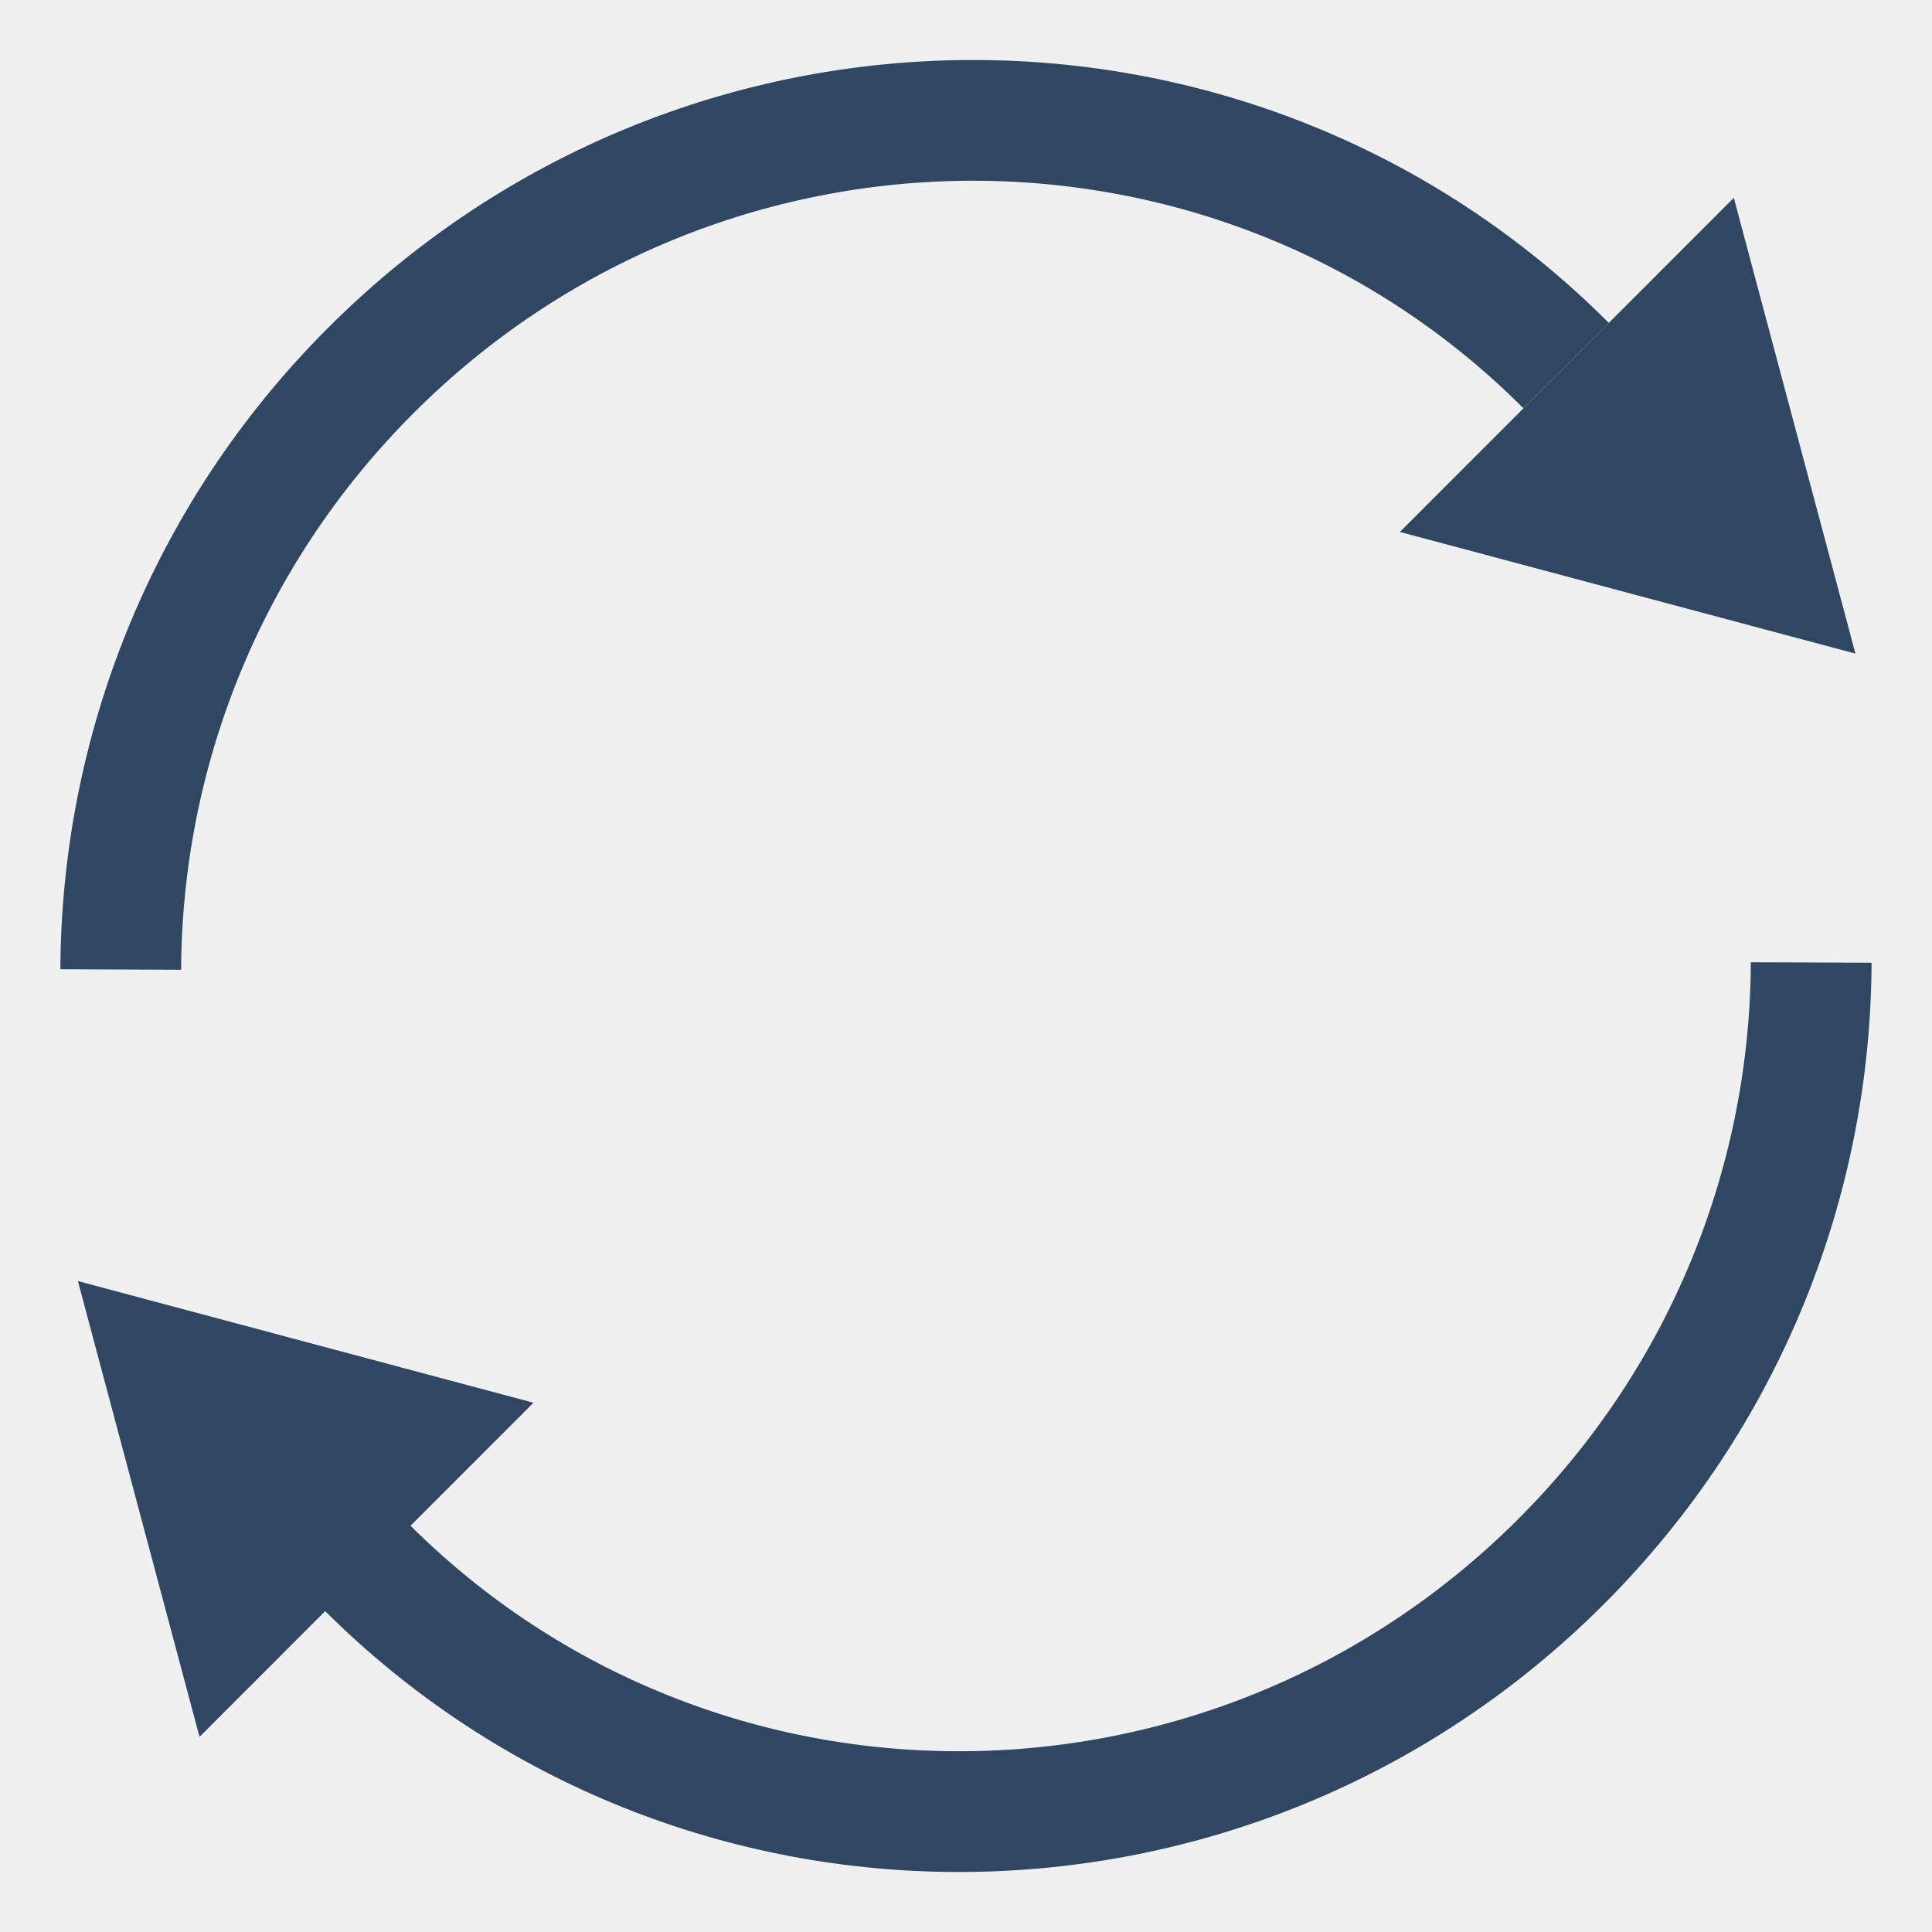
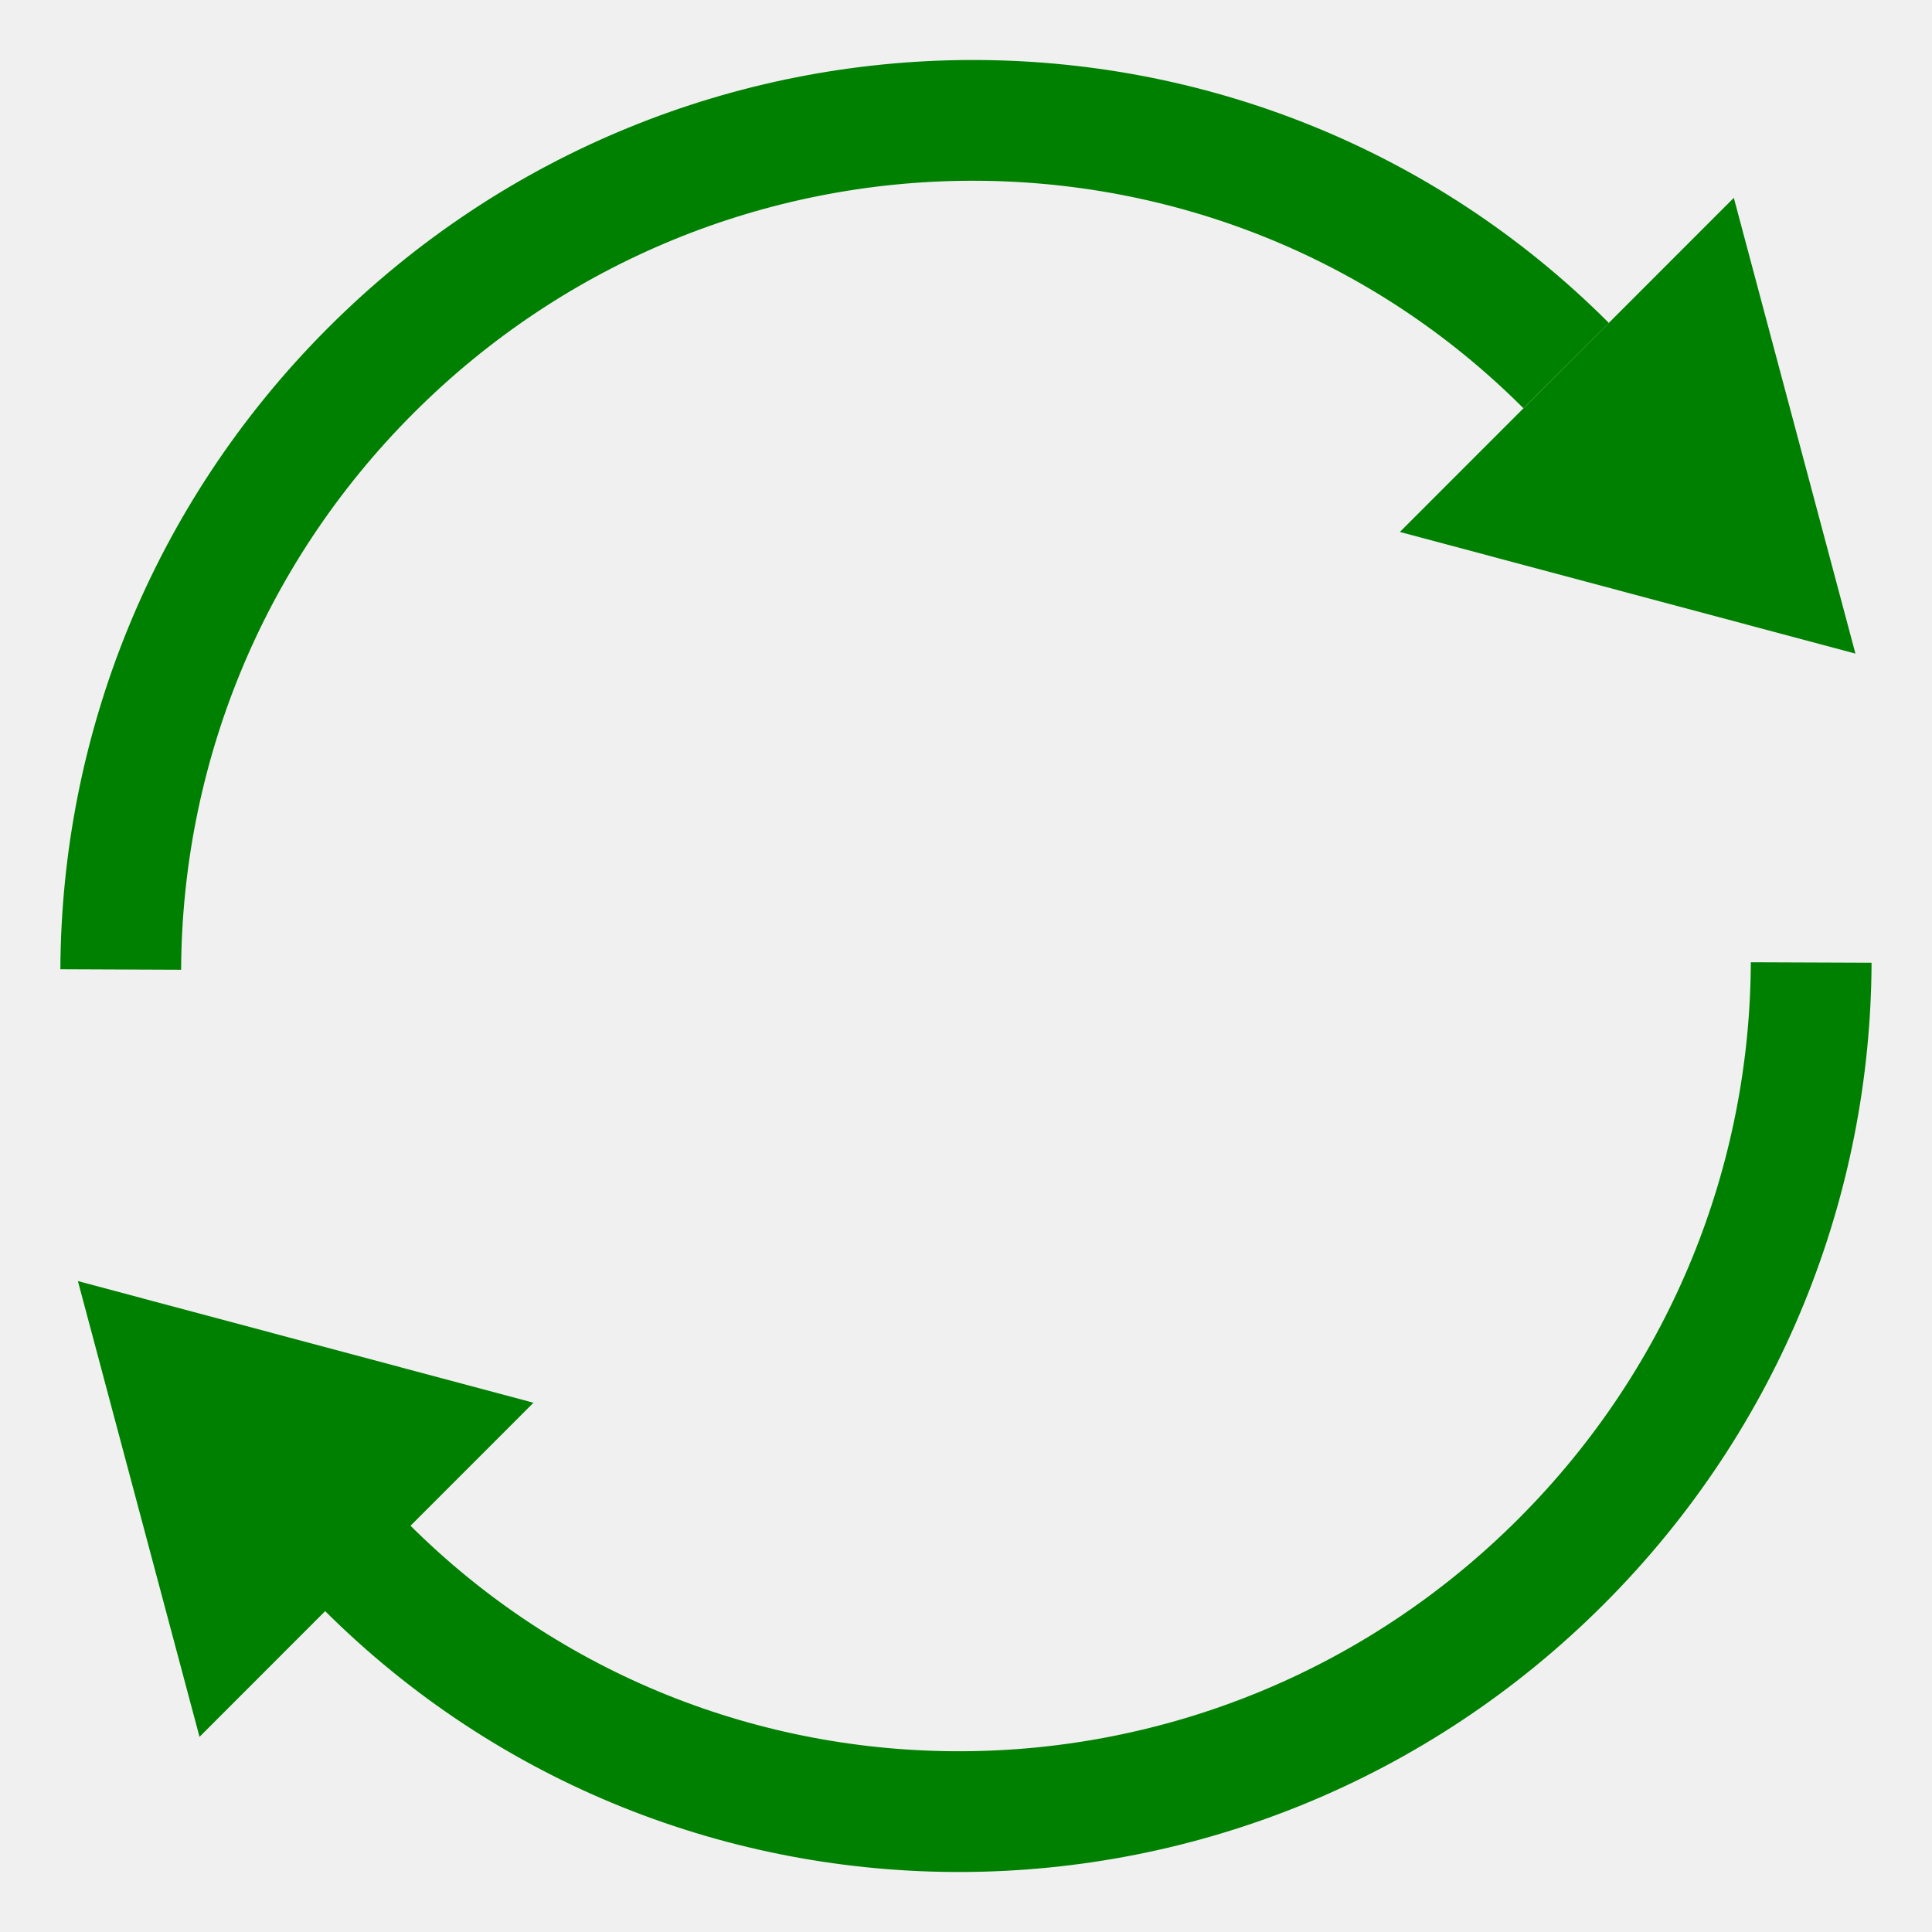
<svg xmlns="http://www.w3.org/2000/svg" xmlns:xlink="http://www.w3.org/1999/xlink" width="32" height="32" viewBox="0 0 32 32" id="svg4194" version="1.1">
  <defs id="defs4196">
    <marker orient="auto" refY="0" refX="0" id="StopS" style="overflow:visible">
      <path id="path4318" d="M 0,5.65 V -5.65" style="fill:none;fill-opacity:0.75;fill-rule:evenodd;stroke:#2f4763;stroke-width:1pt;stroke-opacity:1" transform="scale(0.2)" />
    </marker>
    <marker orient="auto" refY="0" refX="0" id="marker4671" style="overflow:visible">
      <path id="path4673" style="fill:#2f4763;fill-opacity:1;fill-rule:evenodd;stroke:#2f4763;stroke-width:0.625;stroke-linejoin:round;stroke-opacity:1" d="M 8.719,4.034 -2.207,0.016 8.719,-4.002 c -1.745,2.372 -1.735,5.617 -6e-7,8.035 z" transform="scale(0.6)" />
    </marker>
    <marker orient="auto" refY="0" refX="0" id="EmptyTriangleInM" style="overflow:visible">
      <path id="path4297" d="M 5.77,0 -2.88,5 V -5 Z" style="fill:#ffffff;fill-rule:evenodd;stroke:#2f4763;stroke-width:1pt;stroke-opacity:1" transform="matrix(-0.4,0,0,-0.4,1.8,0)" />
    </marker>
    <marker orient="auto" refY="0" refX="0" id="marker4527" style="overflow:visible">
      <path id="path4529" style="fill:#2f4763;fill-opacity:1;fill-rule:evenodd;stroke:#2f4763;stroke-width:0.625;stroke-linejoin:round;stroke-opacity:1" d="M 8.719,4.034 -2.207,0.016 8.719,-4.002 c -1.745,2.372 -1.735,5.617 -6e-7,8.035 z" transform="scale(0.6)" />
    </marker>
    <marker orient="auto" refY="0" refX="0" id="Arrow2Mstart" style="overflow:visible">
      <path id="path4167" style="fill:#2f4763;fill-opacity:1;fill-rule:evenodd;stroke:#2f4763;stroke-width:0.625;stroke-linejoin:round;stroke-opacity:1" d="M 8.719,4.034 -2.207,0.016 8.719,-4.002 c -1.745,2.372 -1.735,5.617 -6e-7,8.035 z" transform="scale(0.6)" />
    </marker>
  </defs>
  <g id="layer1" transform="translate(0,-32)">
-     <path id="path4150" d="m 6.059,57.945 c 5.445,5.447 14.309,5.41 19.799,-0.082 2.745,-2.746 4.127,-6.336 4.141,-9.921" style="color:#000000;clip-rule:nonzero;display:inline;overflow:visible;visibility:visible;opacity:1;isolation:auto;mix-blend-mode:normal;color-interpolation:sRGB;color-interpolation-filters:linearRGB;solid-color:#000000;solid-opacity:1;fill:none;fill-opacity:1;fill-rule:nonzero;stroke:#2f4763;stroke-width:2;stroke-linecap:butt;stroke-linejoin:miter;stroke-miterlimit:4;stroke-dasharray:none;stroke-dashoffset:0;stroke-opacity:1;color-rendering:auto;image-rendering:auto;shape-rendering:auto;text-rendering:auto;enable-background:accumulate" />
-     <path style="color:#000000;clip-rule:nonzero;display:inline;overflow:visible;visibility:visible;opacity:1;isolation:auto;mix-blend-mode:normal;color-interpolation:sRGB;color-interpolation-filters:linearRGB;solid-color:#000000;solid-opacity:1;fill:none;fill-opacity:1;fill-rule:nonzero;stroke:#2f4763;stroke-width:2;stroke-linecap:butt;stroke-linejoin:miter;stroke-miterlimit:4;stroke-dasharray:none;stroke-dashoffset:0;stroke-opacity:1;color-rendering:auto;image-rendering:auto;shape-rendering:auto;text-rendering:auto;enable-background:accumulate" d="M 25.94,38.055 C 20.496,32.608 11.631,32.645 6.141,38.137 3.396,40.883 2.015,44.473 2,48.058" id="path4471" />
-     <path style="color:#000000;clip-rule:nonzero;display:inline;overflow:visible;visibility:visible;opacity:1;isolation:auto;mix-blend-mode:normal;color-interpolation:sRGB;color-interpolation-filters:linearRGB;solid-color:#000000;solid-opacity:1;fill:#2f4763;fill-opacity:1;fill-rule:nonzero;stroke:none;stroke-width:4.862;stroke-linecap:butt;stroke-linejoin:miter;stroke-miterlimit:4;stroke-dasharray:none;stroke-dashoffset:0;stroke-opacity:1;color-rendering:auto;image-rendering:auto;shape-rendering:auto;text-rendering:auto;enable-background:accumulate" id="path4773" d="m 38.021,44 -7.838,0 3.919,-6.788 z" transform="matrix(0.7057034,-0.7060171,-0.7041805,-0.7044936,32.86987,93.11806)" />
-     <use x="0" y="0" xlink:href="#path4773" id="use4777" transform="rotate(-180,16.01105,48.02229)" width="100%" height="100%" style="stroke-width:0.972" />
+     <path id="path4150" d="m 6.059,57.945 c 5.445,5.447 14.309,5.41 19.799,-0.082 2.745,-2.746 4.127,-6.336 4.141,-9.921" style="color:#000000;clip-rule:nonzero;display:inline;overflow:visible;visibility:visible;opacity:1;isolation:auto;mix-blend-mode:normal;color-interpolation:sRGB;color-interpolation-filters:linearRGB;solid-color:#000000;solid-opacity:1;fill:none;fill-opacity:1;fill-rule:nonzero;stroke:#008000;stroke-width:2;stroke-linecap:butt;stroke-linejoin:miter;stroke-miterlimit:4;stroke-dasharray:none;stroke-dashoffset:0;stroke-opacity:1;color-rendering:auto;image-rendering:auto;shape-rendering:auto;text-rendering:auto;enable-background:accumulate" />
+     <path style="color:#000000;clip-rule:nonzero;display:inline;overflow:visible;visibility:visible;opacity:1;isolation:auto;mix-blend-mode:normal;color-interpolation:sRGB;color-interpolation-filters:linearRGB;solid-color:#000000;solid-opacity:1;fill:none;fill-opacity:1;fill-rule:nonzero;stroke:#008000;stroke-width:2;stroke-linecap:butt;stroke-linejoin:miter;stroke-miterlimit:4;stroke-dasharray:none;stroke-dashoffset:0;stroke-opacity:1;color-rendering:auto;image-rendering:auto;shape-rendering:auto;text-rendering:auto;enable-background:accumulate" d="M 25.94,38.055 C 20.496,32.608 11.631,32.645 6.141,38.137 3.396,40.883 2.015,44.473 2,48.058" id="path4471" />
+     <path style="color:#000000;clip-rule:nonzero;display:inline;overflow:visible;visibility:visible;opacity:1;isolation:auto;mix-blend-mode:normal;color-interpolation:sRGB;color-interpolation-filters:linearRGB;solid-color:#000000;solid-opacity:1;fill:#008000;fill-opacity:1;fill-rule:nonzero;stroke:none;stroke-width:4.862;stroke-linecap:butt;stroke-linejoin:miter;stroke-miterlimit:4;stroke-dasharray:none;stroke-dashoffset:0;stroke-opacity:1;color-rendering:auto;image-rendering:auto;shape-rendering:auto;text-rendering:auto;enable-background:accumulate" id="path4773" d="m 38.021,44 -7.838,0 3.919,-6.788 z" transform="matrix(0.7057034,-0.7060171,-0.7041805,-0.7044936,32.86987,93.11806)" />
+     <use x="0" y="0" xlink:href="#path4773" id="use4777" transform="rotate(-180,16.01105,48.02229)" width="100%" height="100%" style="stroke-width:0.972;fill:#008000" />
  </g>
</svg>
